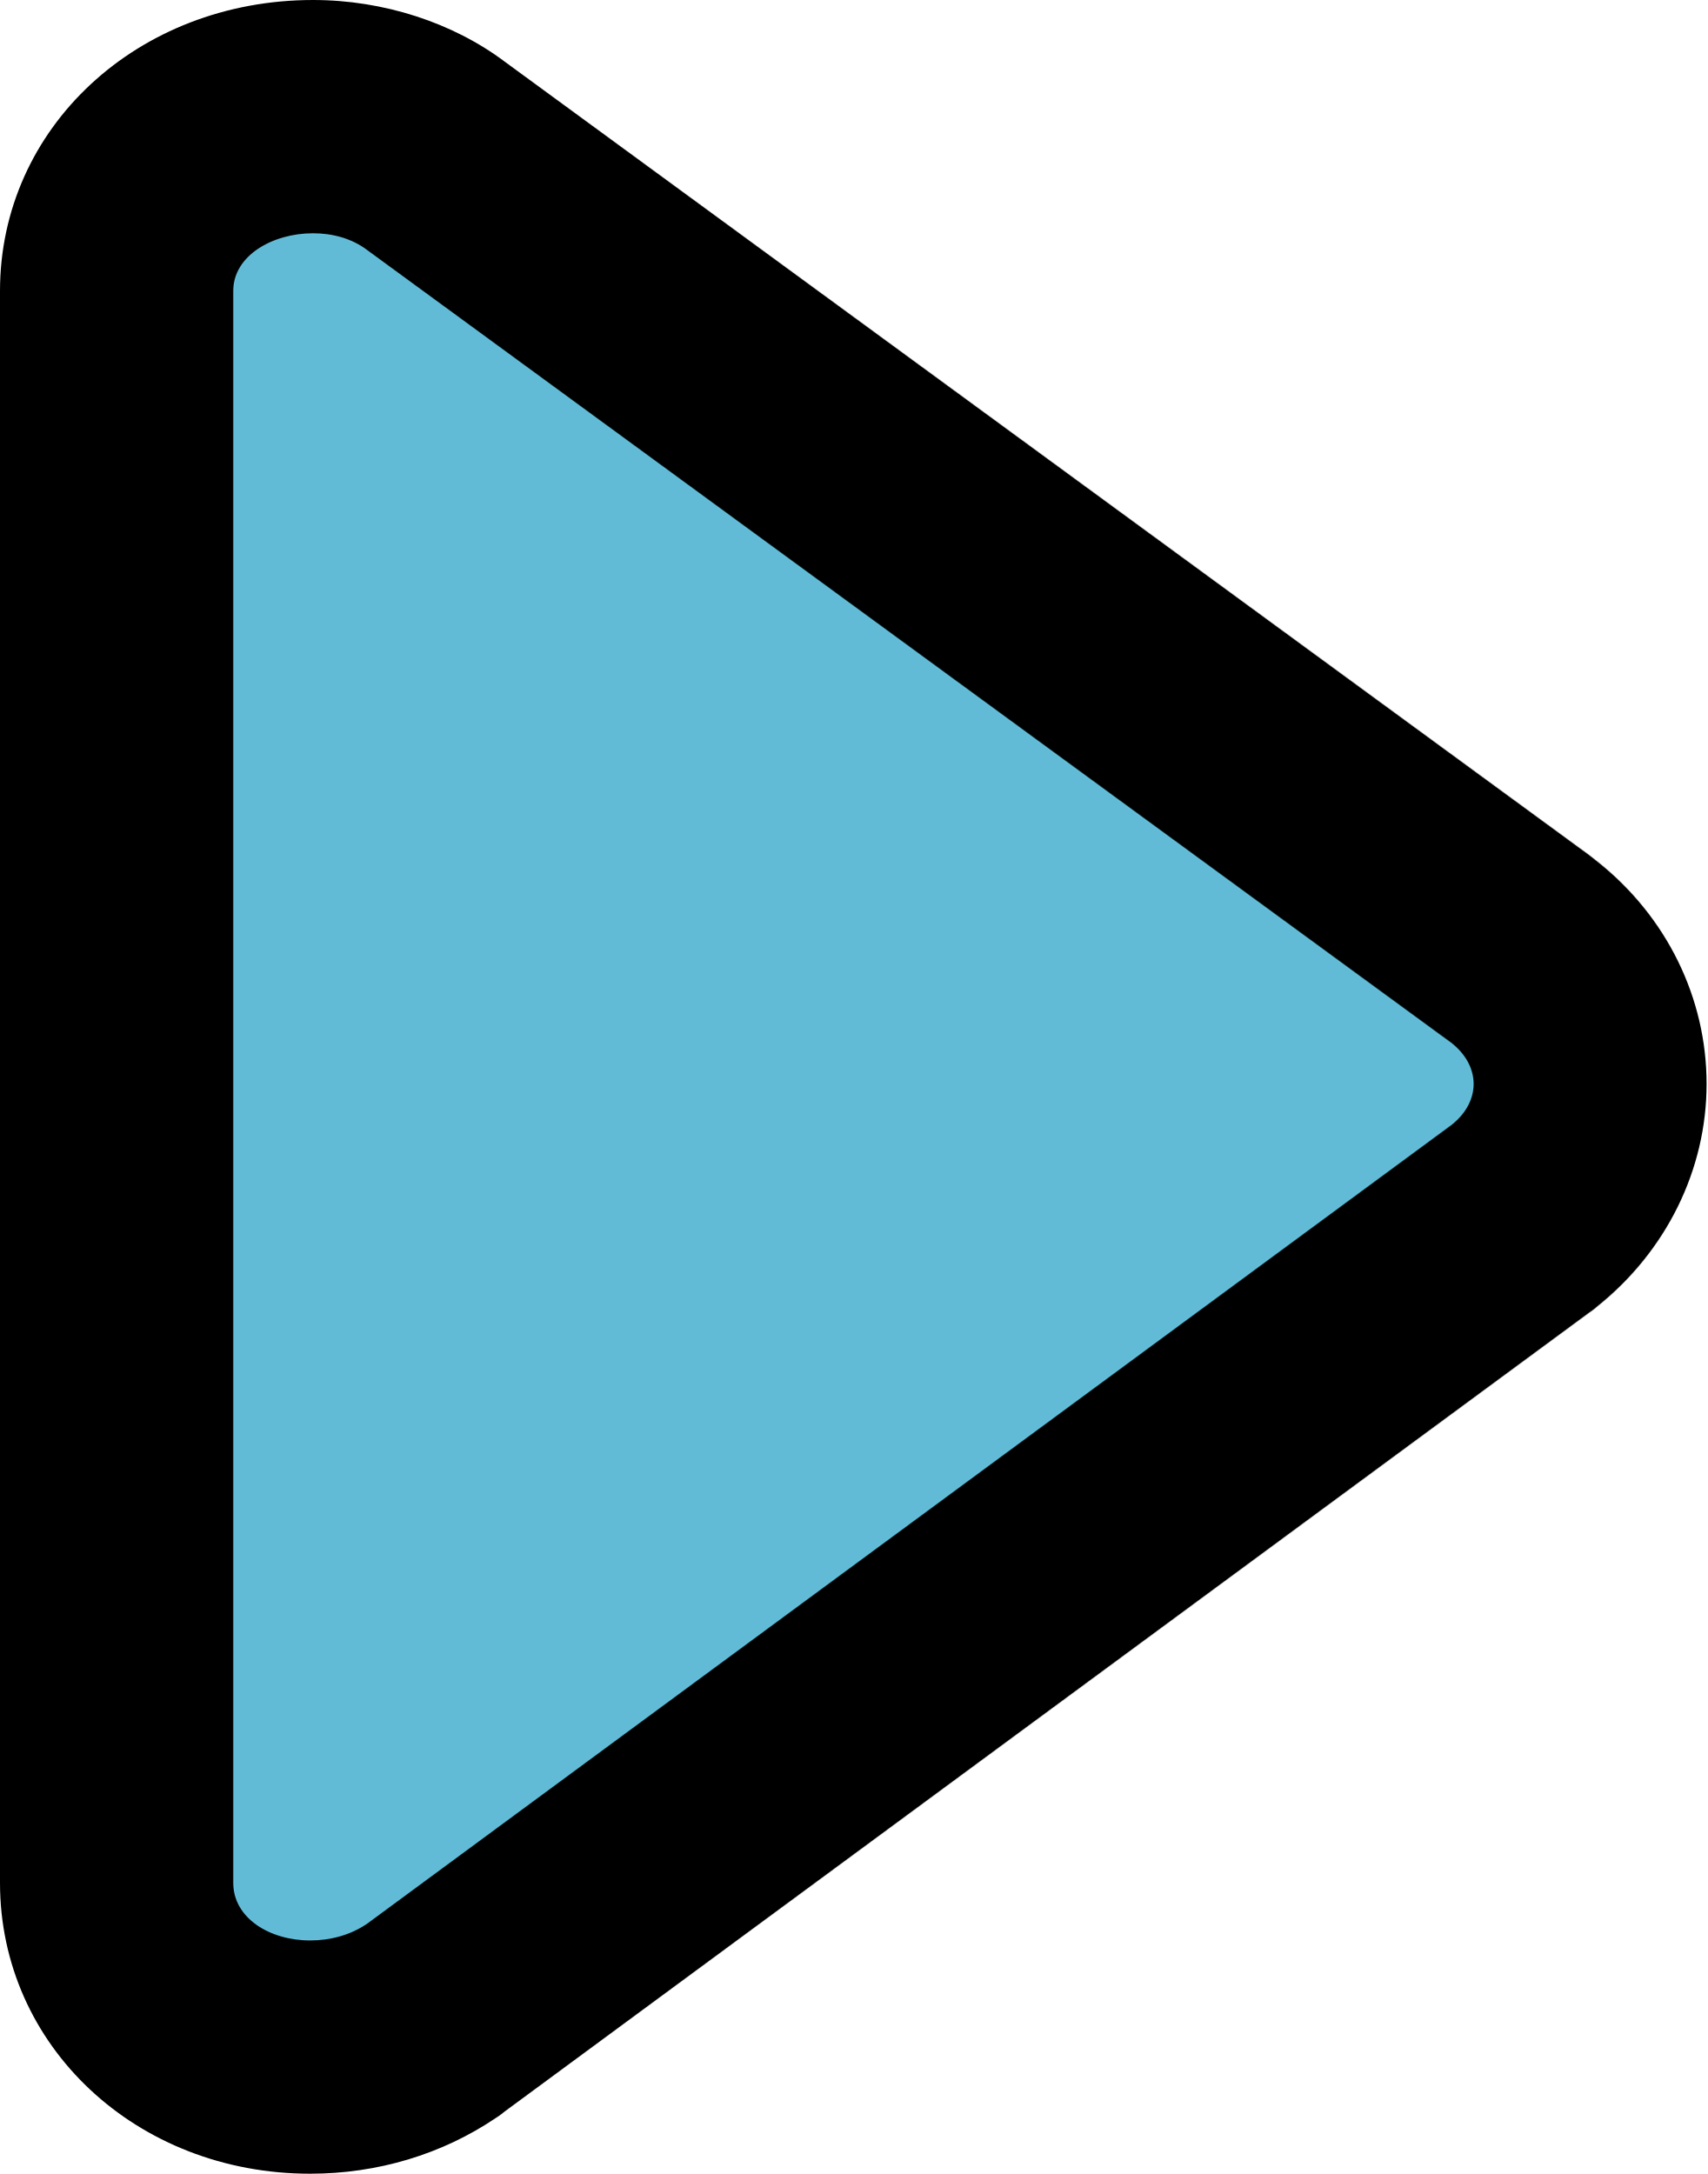
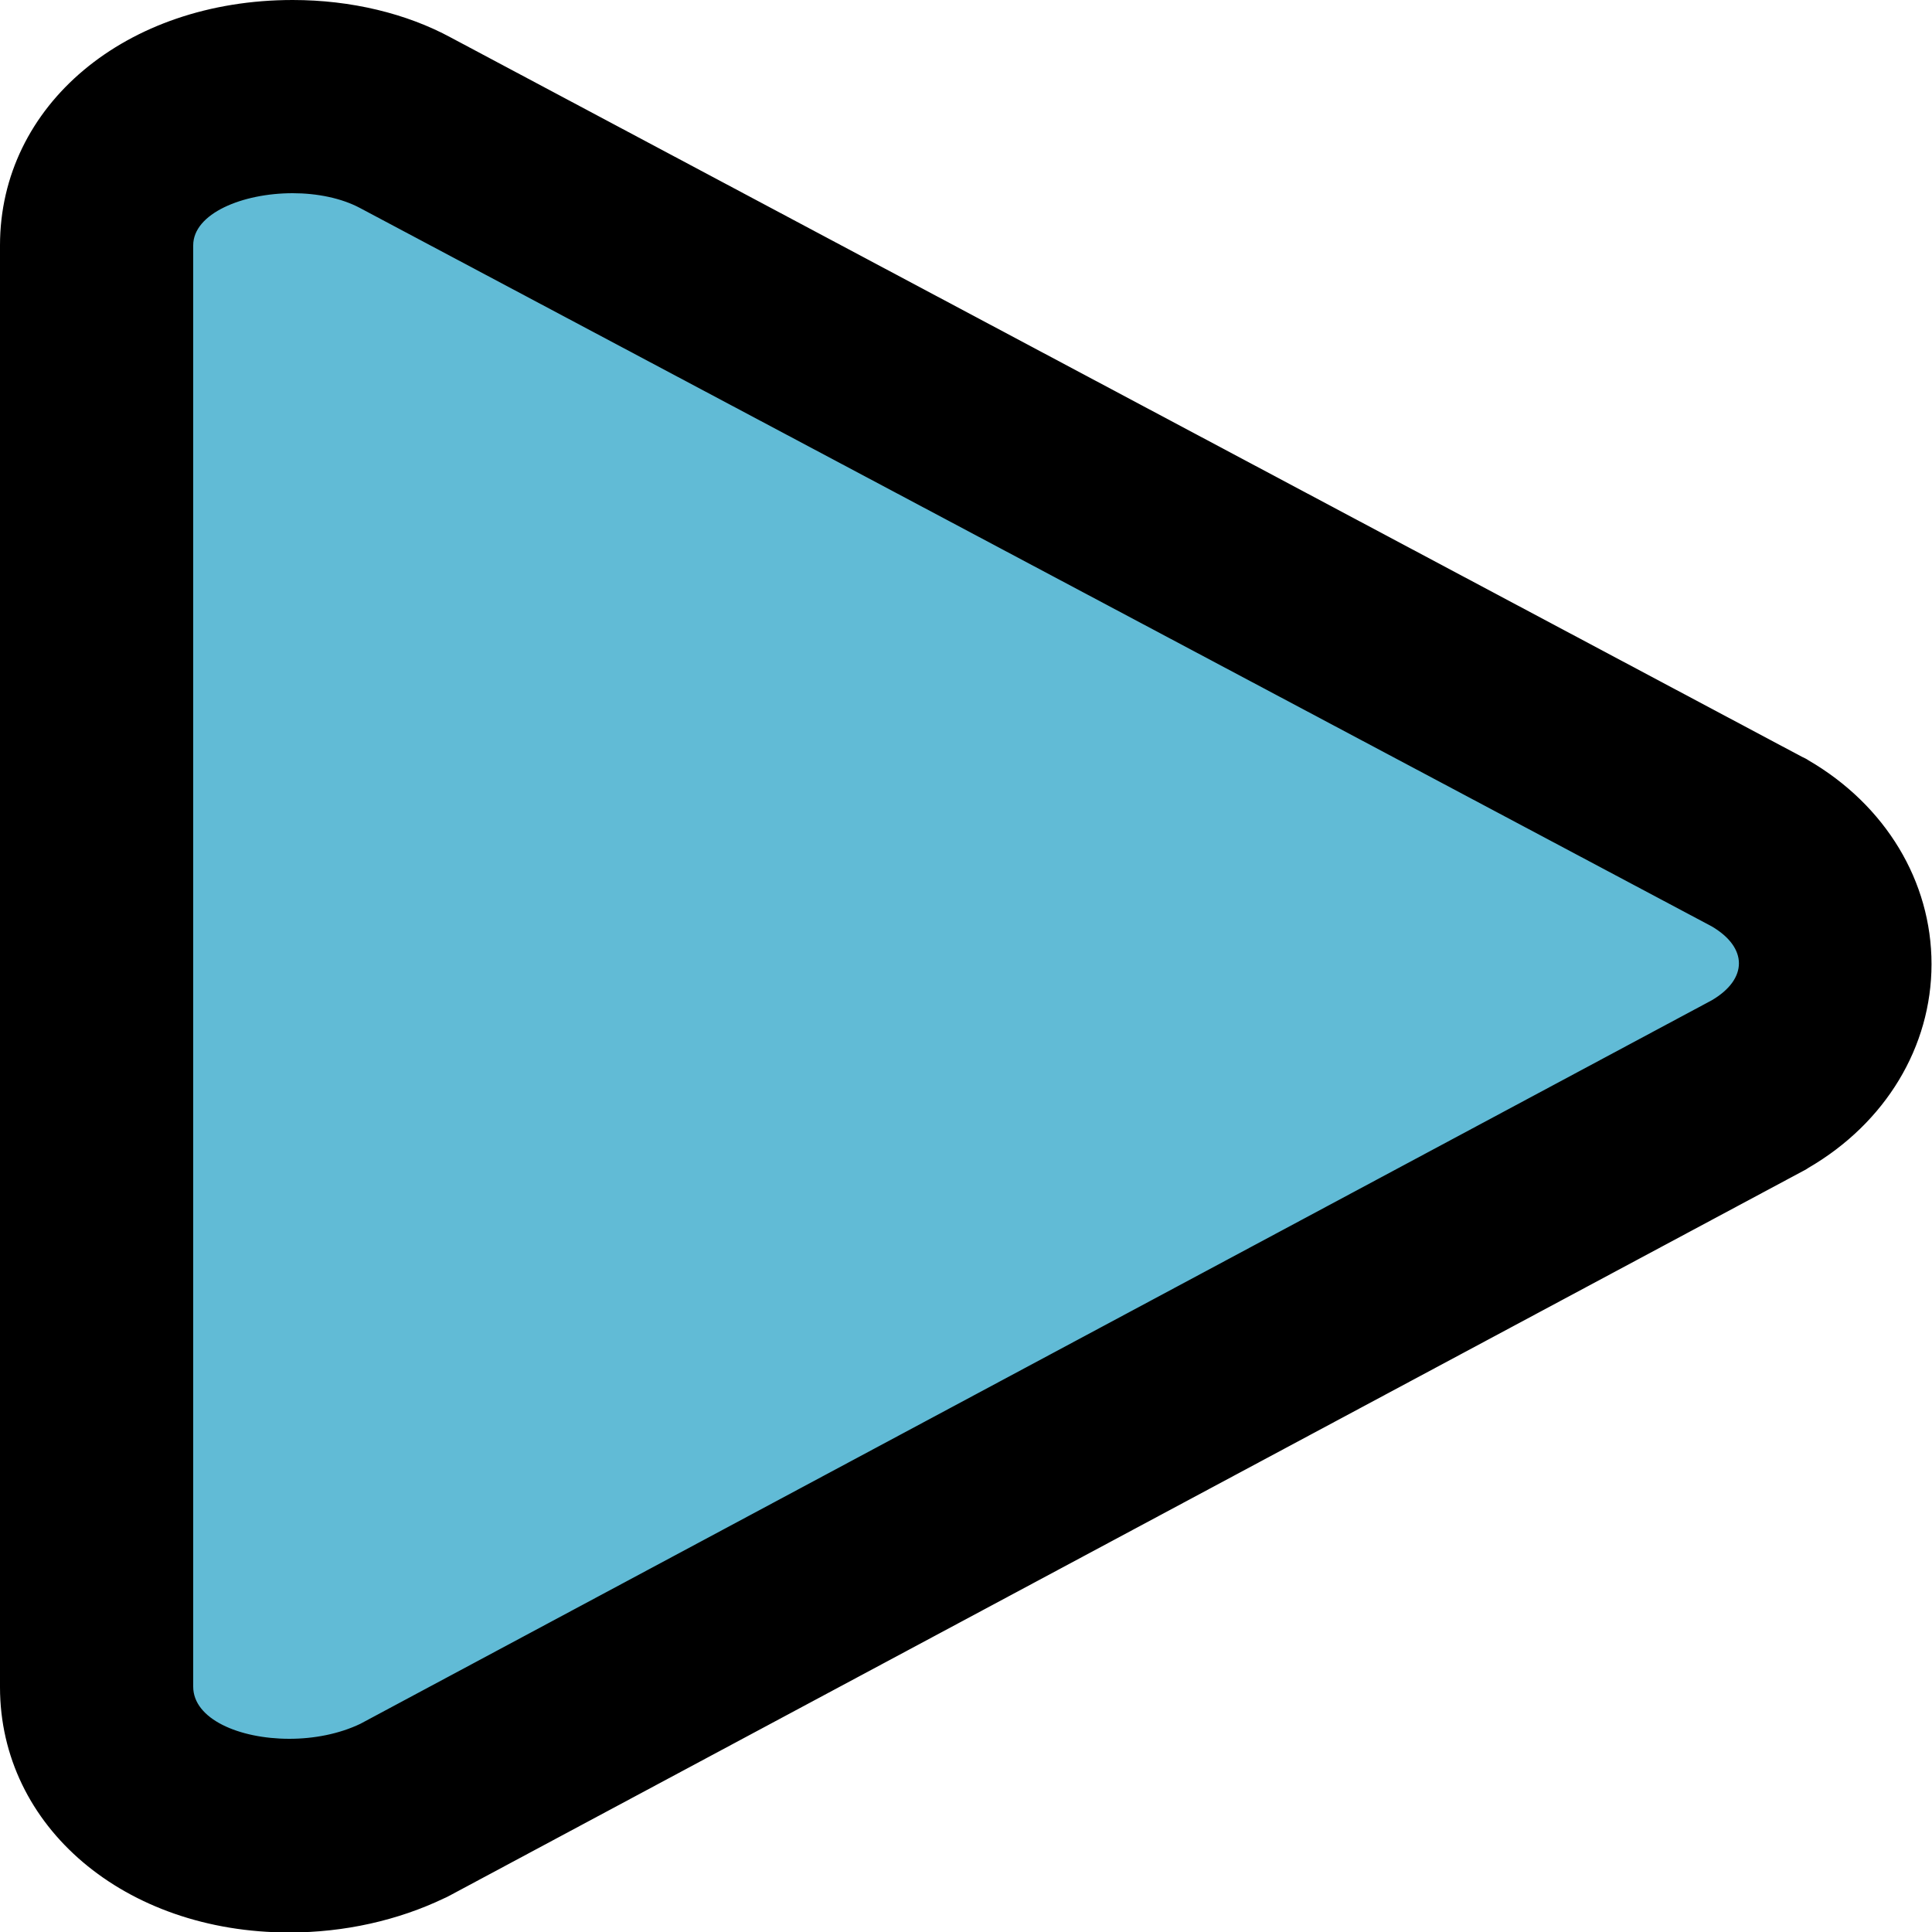
- <svg xmlns="http://www.w3.org/2000/svg" id="Layer_1" data-name="Layer 1" viewBox="0 0 29.28 37.27">
+ <svg xmlns="http://www.w3.org/2000/svg" id="Layer_1" data-name="Layer 1" viewBox="0 0 40 40">
  <defs>
    <style>
      .cls-1 {
        fill: #61bbd6;
      }
    </style>
  </defs>
  <g id="Layer_1-2" data-name="Layer 1-2">
    <g>
-       <path class="cls-1" d="m5.32,35.27c-1.86,0-3.32-1.31-3.32-2.98V4.99c0-1.67,1.48-2.98,3.37-2.98.79,0,1.54.24,2.13.69l18.58,13.59c.78.62,1.19,1.45,1.19,2.31s-.41,1.69-1.13,2.26l-18.66,13.75c-.69.46-1.41.67-2.16.67Z" />
-       <path d="m5.37,4c.33,0,.67.09.93.29l18.6,13.6c.5.4.5,1,0,1.4l-18.6,13.7c-.29.2-.64.29-.98.29-.69,0-1.32-.38-1.32-.99V4.99c0-.61.68-.99,1.37-.99m0-4h0C2.36,0,0,2.19,0,4.99v27.3c0,2.8,2.34,4.99,5.32,4.99,1.15,0,2.26-.33,3.19-.96.05-.03.1-.07.15-.11l18.6-13.7s.09-.06.13-.1c1.19-.95,1.88-2.35,1.88-3.82s-.68-2.87-1.88-3.82c-.05-.04-.09-.07-.14-.11L8.66,1.06c-.89-.67-2.08-1.06-3.29-1.06h0Z" />
+       <path class="cls-1" d="m5.99,38c-2.31,0-3.99-1.29-3.99-3.08V5.08c0-1.78,1.71-3.08,4.06-3.08.61,0,1.52.1,2.36.56l27.96,14.86c1.06.61,1.63,1.52,1.63,2.53s-.57,1.92-1.56,2.49l-28.04,15.01c-.76.37-1.57.55-2.41.55Z" />
+       <path d="m6.06,4c.5,0,1.01.1,1.4.31l27.98,14.87c.75.44.75,1.09,0,1.53l-27.98,14.98c-.44.21-.96.31-1.47.31-1.04,0-1.99-.41-1.99-1.08V5.08c0-.66,1.02-1.08,2.06-1.08m0-4h0C2.6,0,0,2.18,0,5.08v29.85c0,2.89,2.58,5.08,5.99,5.08,1.14,0,2.25-.25,3.21-.71.05-.02.1-.05.14-.07l27.98-14.98s.08-.04.12-.07c1.6-.93,2.55-2.51,2.55-4.22s-.95-3.29-2.55-4.22c-.04-.03-.09-.05-.13-.07L9.34.78c-.92-.5-2.07-.78-3.28-.78h0Z" />
    </g>
  </g>
</svg>
